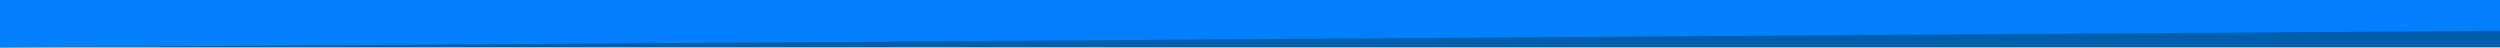
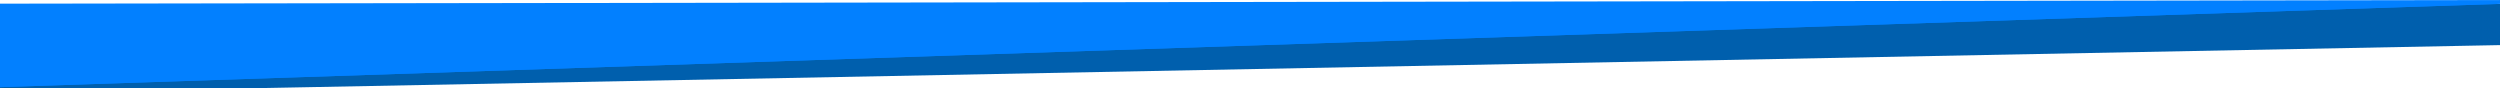
- <svg xmlns="http://www.w3.org/2000/svg" id="Capa_3" data-name="Capa 3" viewBox="0 0 1289.55 24.48">
+ <svg xmlns="http://www.w3.org/2000/svg" viewBox="0 0 1920 66.94">
  <defs>
    <style>
      .cls-1 {
        fill: #005fad;
      }

      .cls-2 {
-         fill: none;
-       }
- 
-       .cls-3 {
        fill: #0280ff;
      }
- 
-       .cls-4 {
-         clip-path: url(#clippath);
-       }
    </style>
-     <clipPath id="clippath">
-       <rect class="cls-2" y="-.08" width="1289.55" height="24.56" />
-     </clipPath>
  </defs>
-   <g class="cls-4">
-     <rect class="cls-1" x="0" y="-.04" width="1289.55" height="24.48" />
-     <polygon class="cls-3" points="0 24.48 1289.55 15.88 1289.55 -.08 0 -.08 0 24.48" />
+   <g id="Capa_1" data-name="Capa 1">
+     <polygon class="cls-2" points="1920 23.67 0 71.5 0 2.98 1920 2.98 1920 23.67" />
+   </g>
+   <g id="Capa_4" data-name="Capa 4">
+     <polygon class="cls-2" points="0 2.98 1920 2.98 1920 22.89 0 66.94 0 2.98" />
+   </g>
+   <g id="Capa_2" data-name="Capa 2">
+     <polygon class="cls-1" points="0 66.94 1920 2.98 1920 34.64 0 71.5 0 66.94" />
+     <polygon class="cls-2" points="0 2.98 1920 0 1920 2.98 0 66.94 0 2.98" />
  </g>
</svg>
